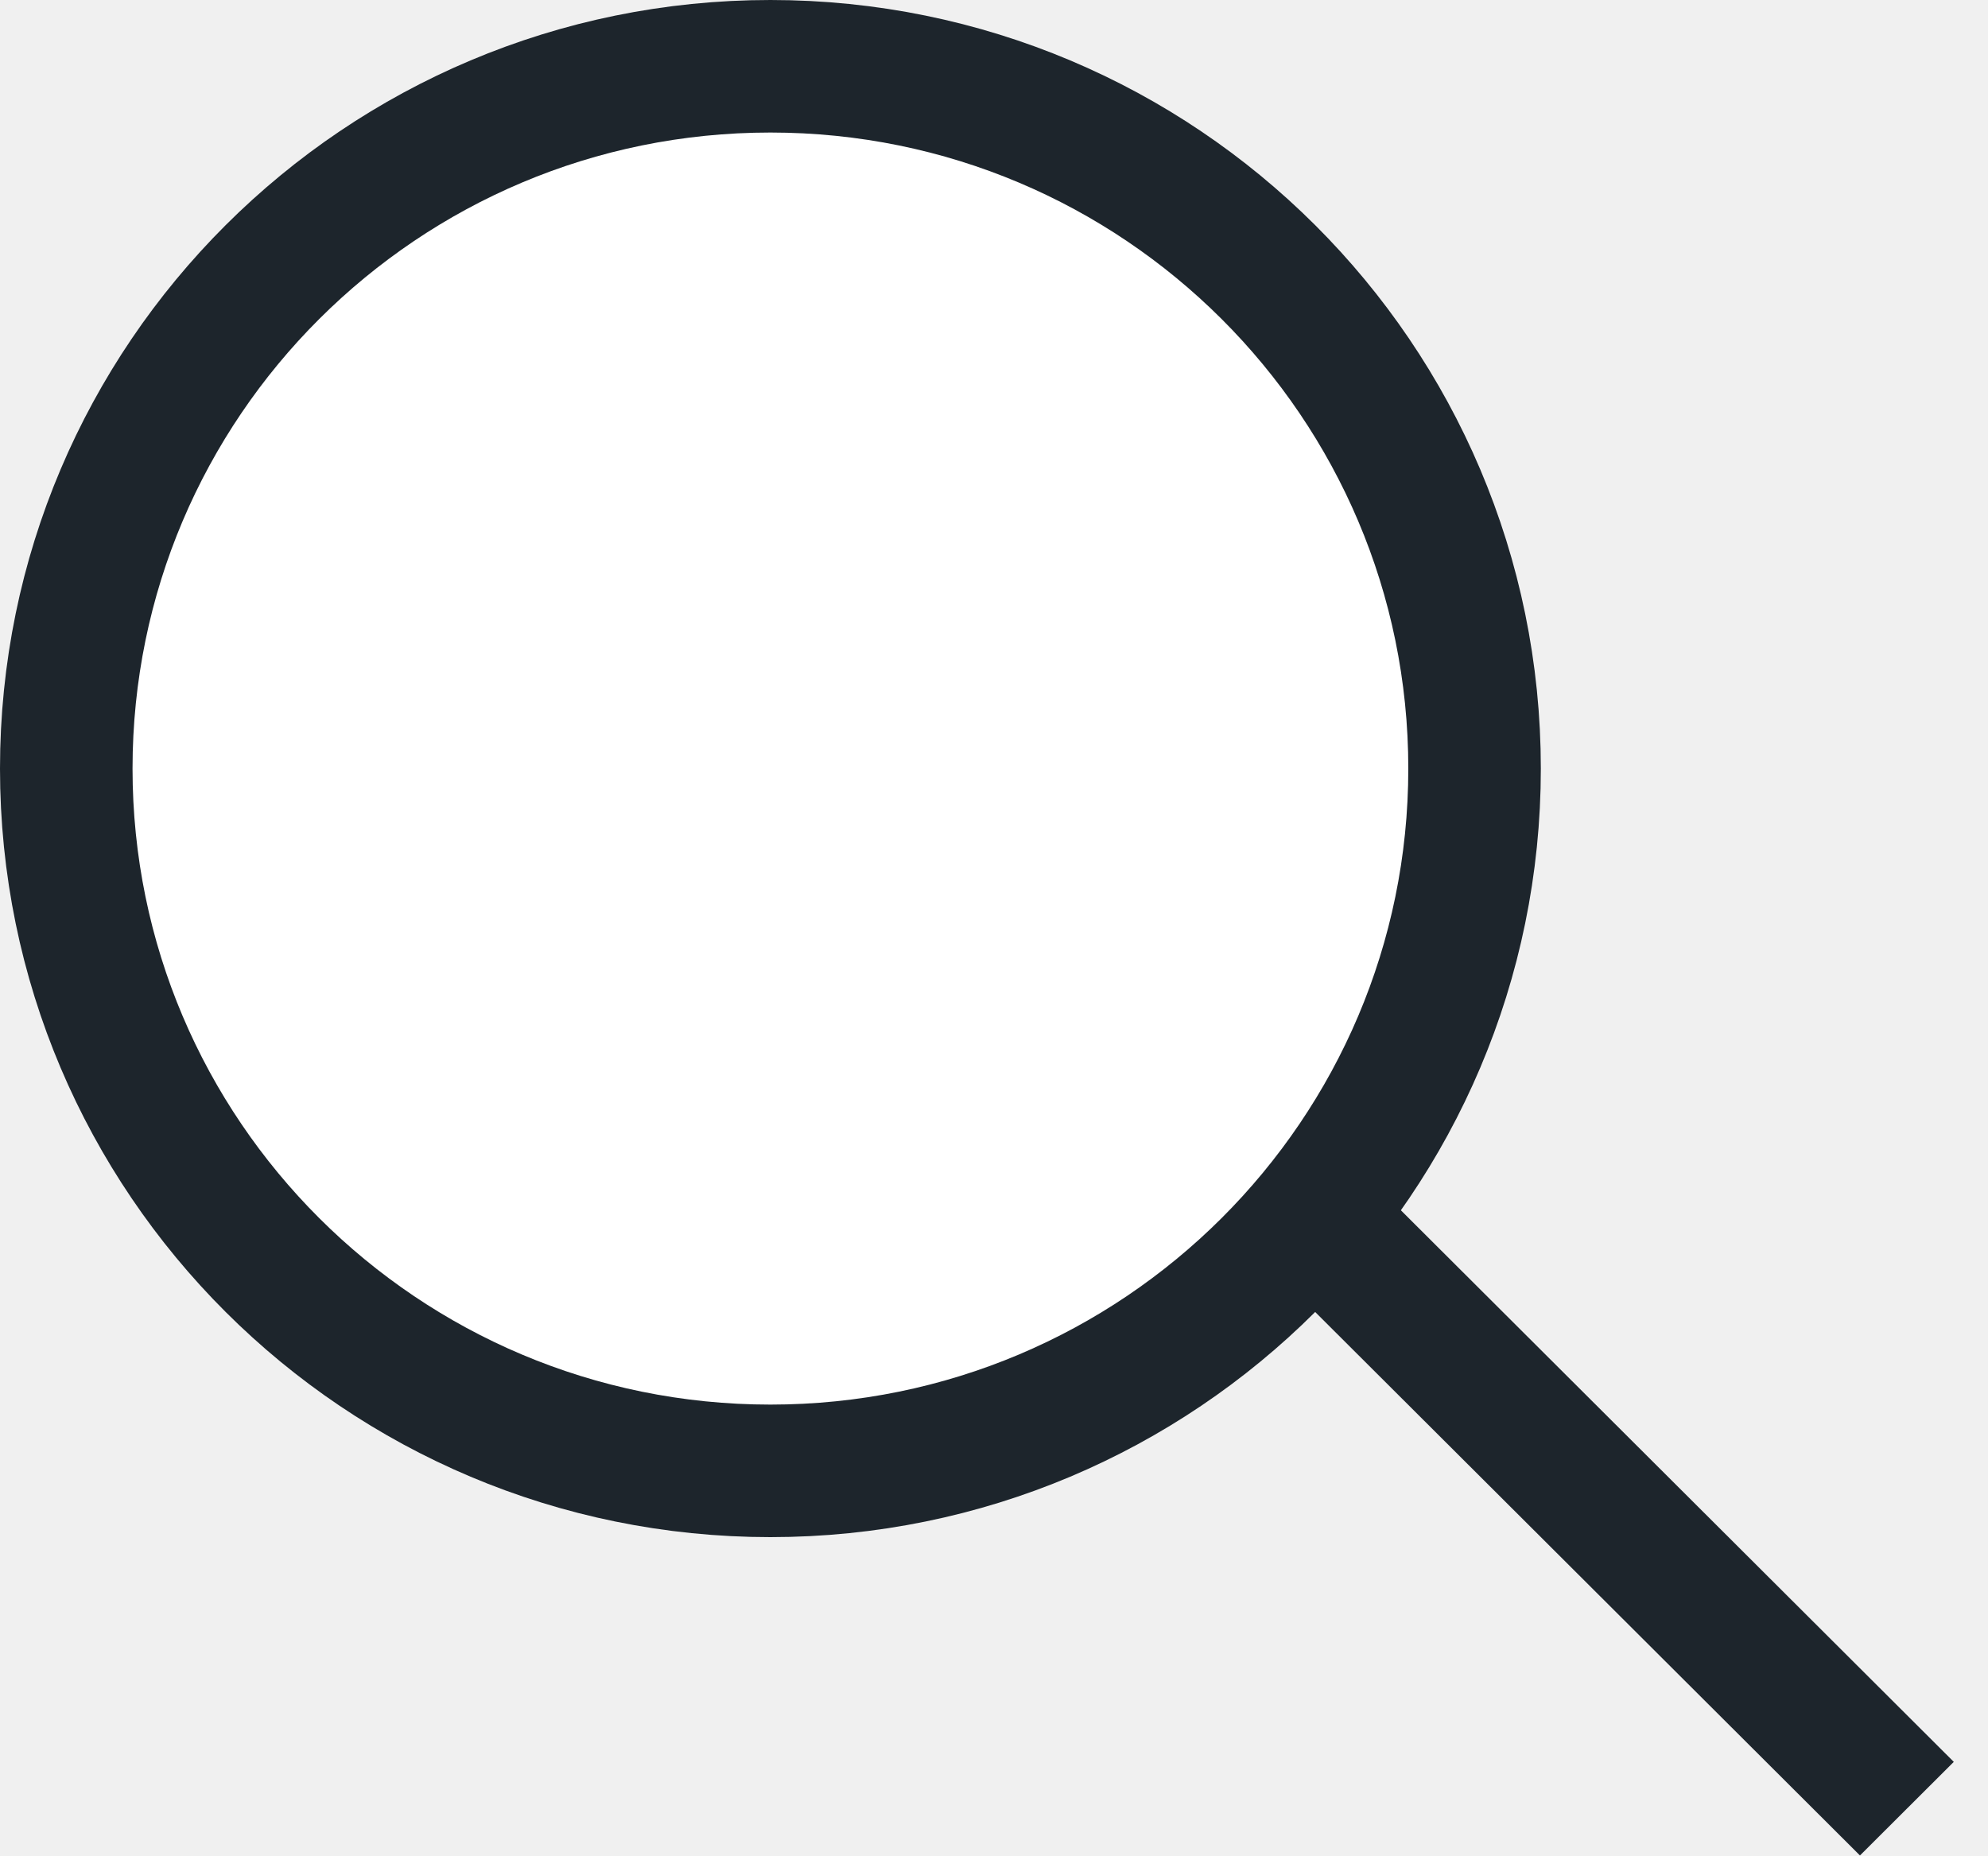
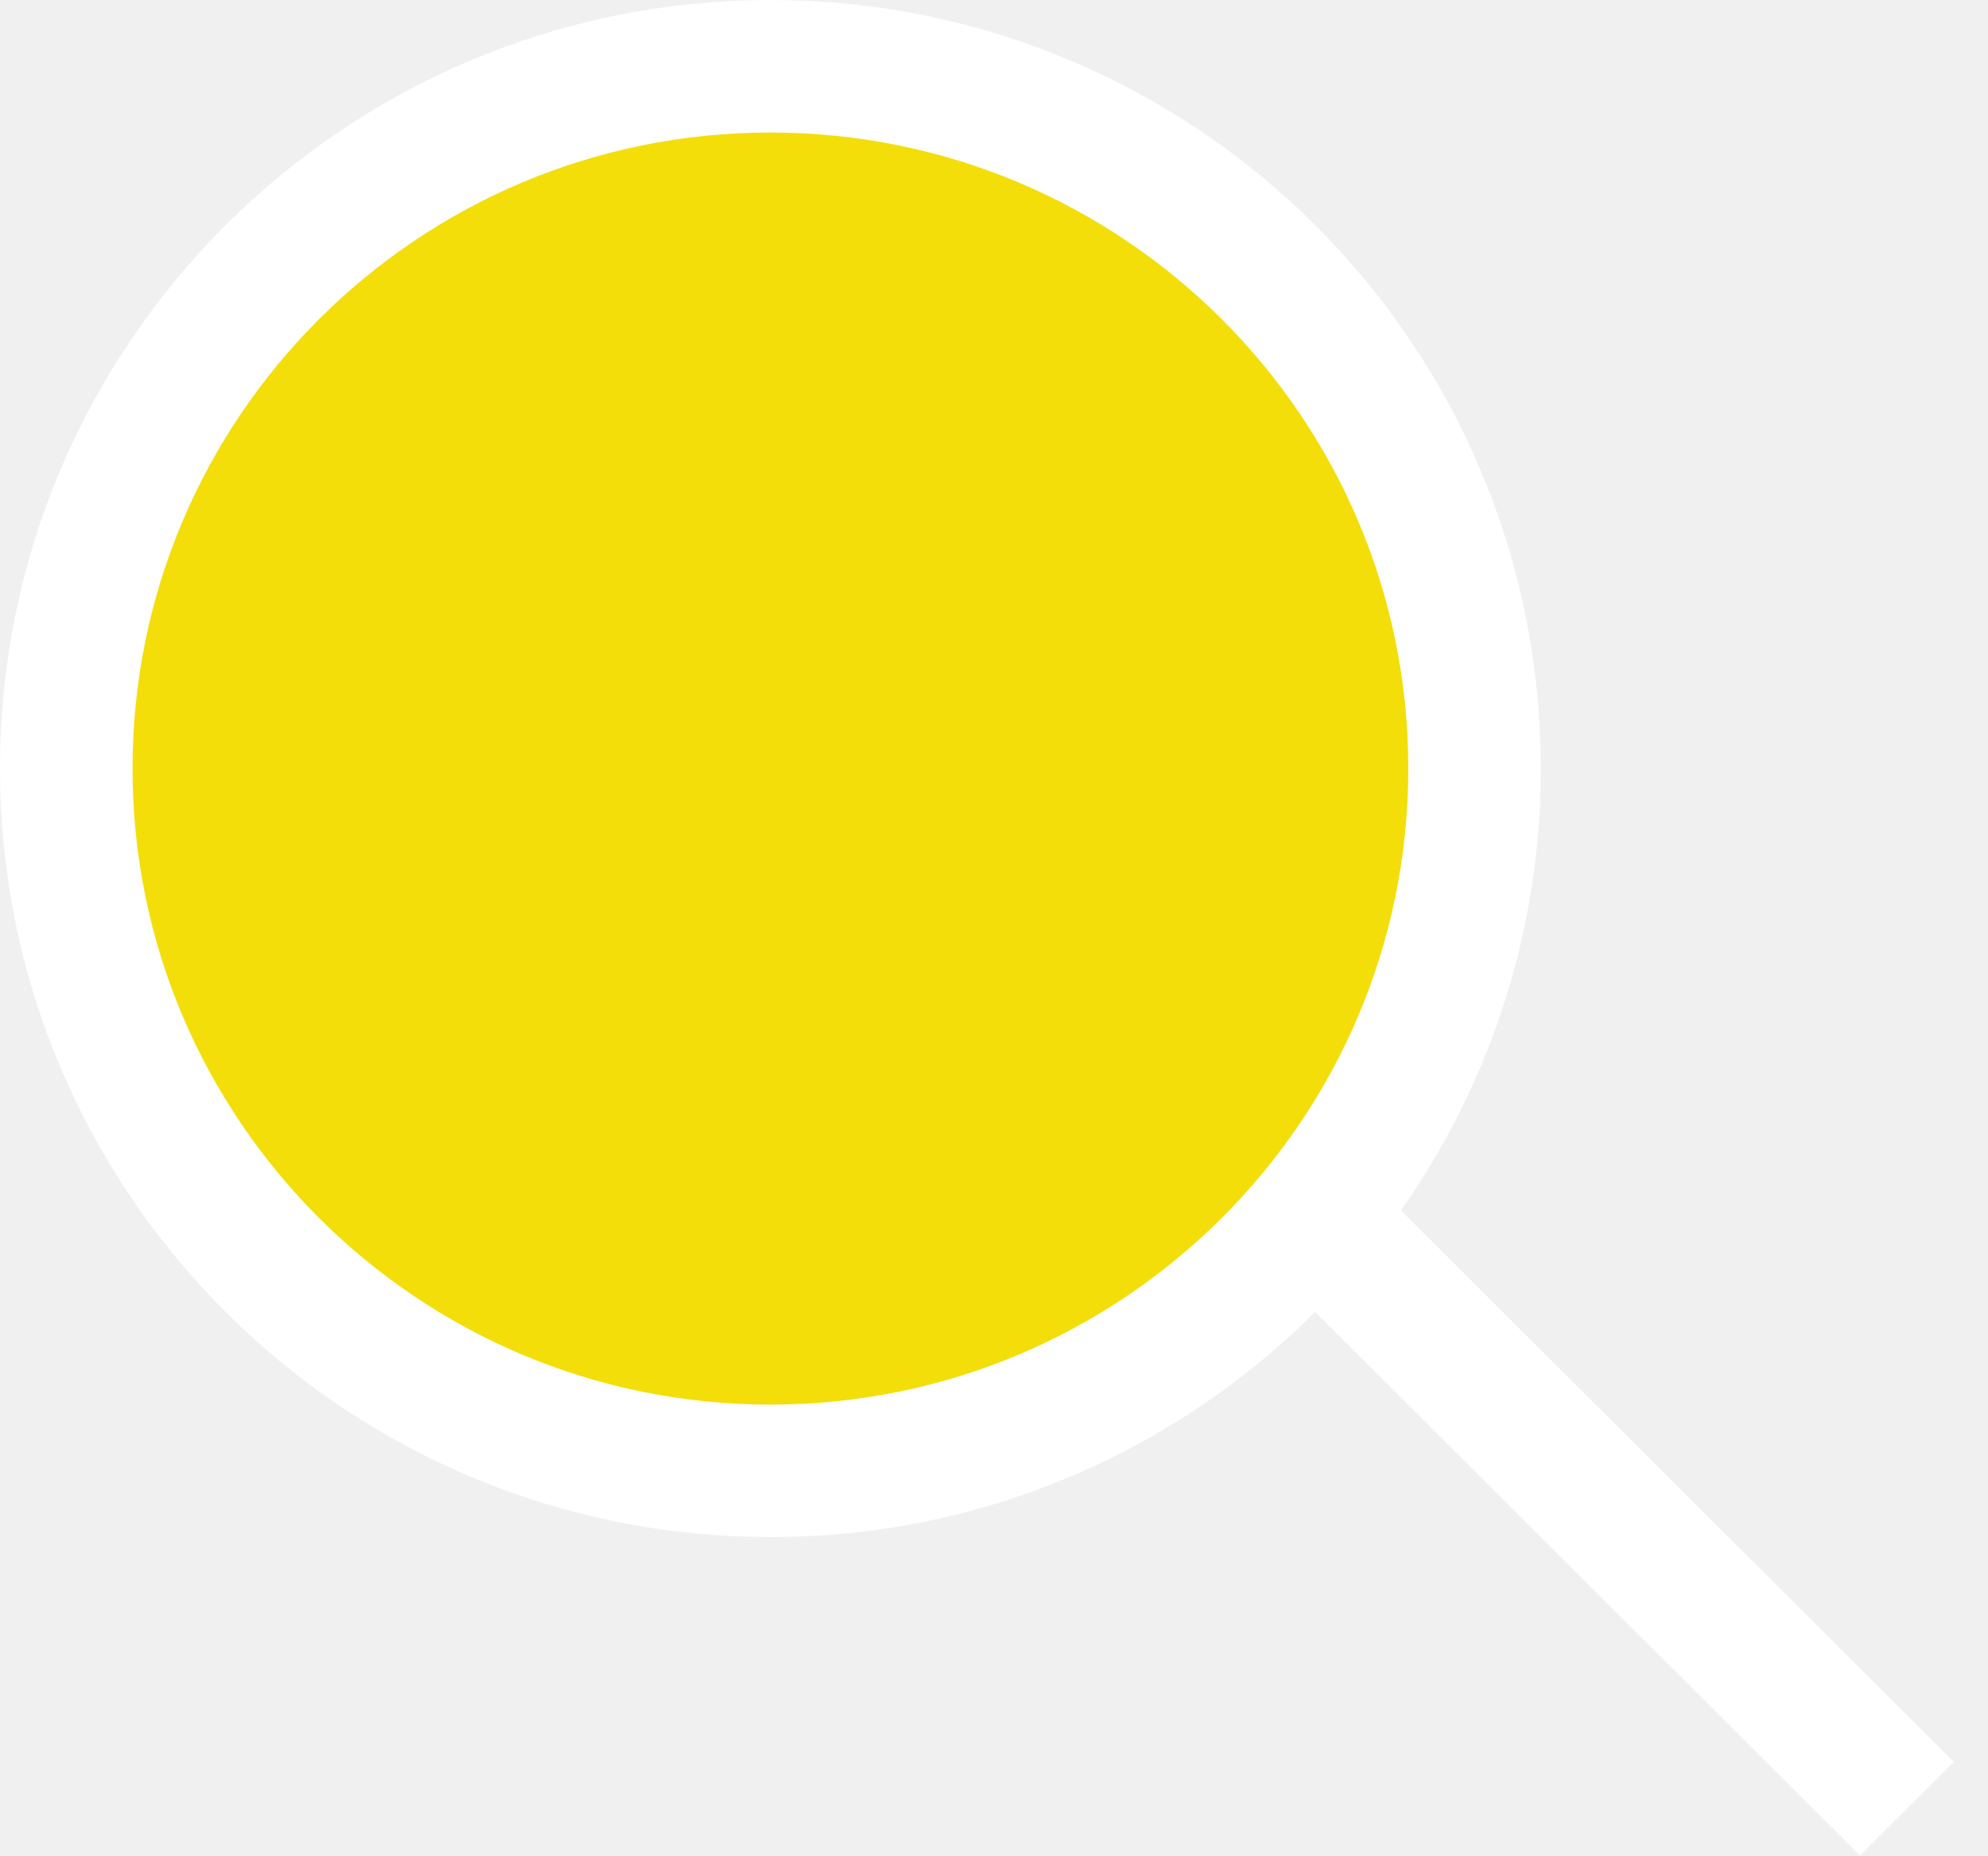
- <svg xmlns="http://www.w3.org/2000/svg" width="15" height="14" viewBox="0 0 15 14" fill="none">
-   <line y1="-0.5" x2="11.612" y2="-0.5" transform="matrix(0.707961 0.706251 -0.707961 0.706251 5.81308 5.79901)" stroke="#1D252C" />
-   <path d="M11.126 5.799C11.126 8.724 8.748 11.098 5.813 11.098C2.878 11.098 0.5 8.724 0.5 5.799C0.5 2.874 2.878 0.5 5.813 0.5C8.748 0.5 11.126 2.874 11.126 5.799Z" fill="white" stroke="#1D252C" />
+ <svg xmlns="http://www.w3.org/2000/svg" width="30" height="28" viewBox="0 0 15 14" fill="none">
+   <line y1="-0.5" x2="11.612" y2="-0.5" transform="matrix(0.707961 0.706251 -0.707961 0.706251 5.81308 5.79901)" stroke="#ffffff" />
+   <path d="M11.126 5.799C11.126 8.724 8.748 11.098 5.813 11.098C2.878 11.098 0.5 8.724 0.5 5.799C0.5 2.874 2.878 0.5 5.813 0.5C8.748 0.5 11.126 2.874 11.126 5.799Z" fill="#F3DE09" stroke="#ffffff" />
</svg>
